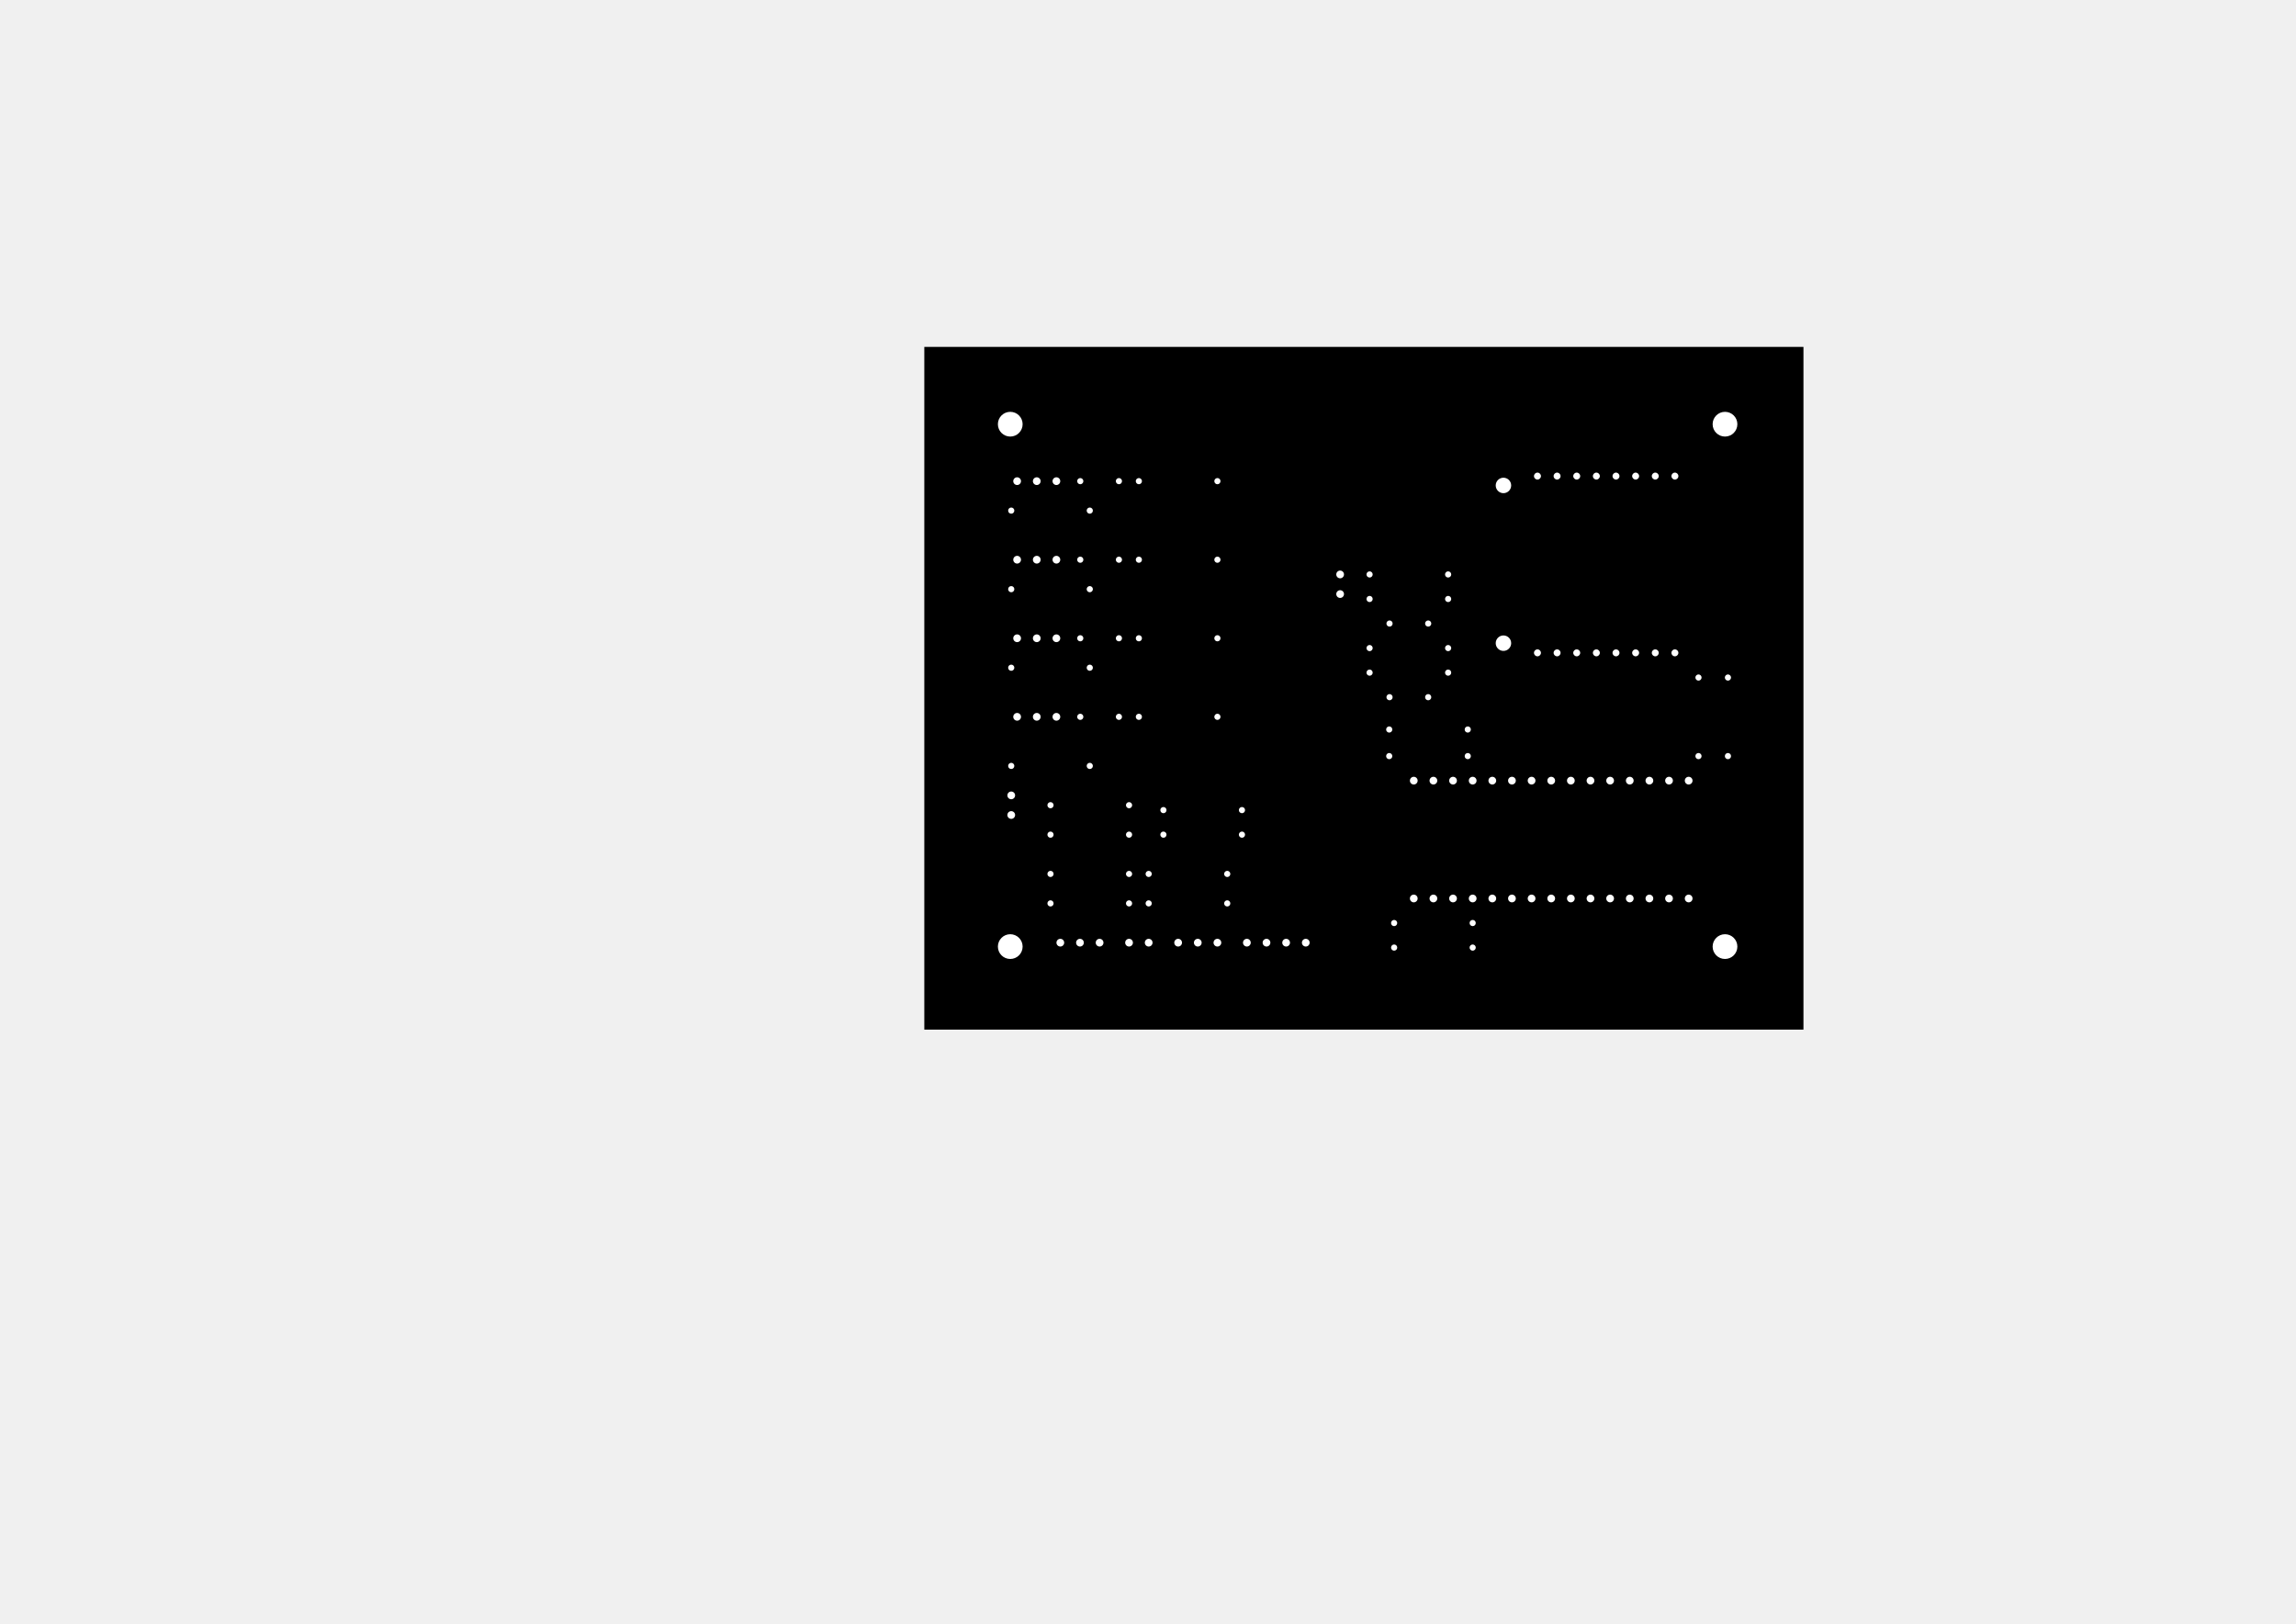
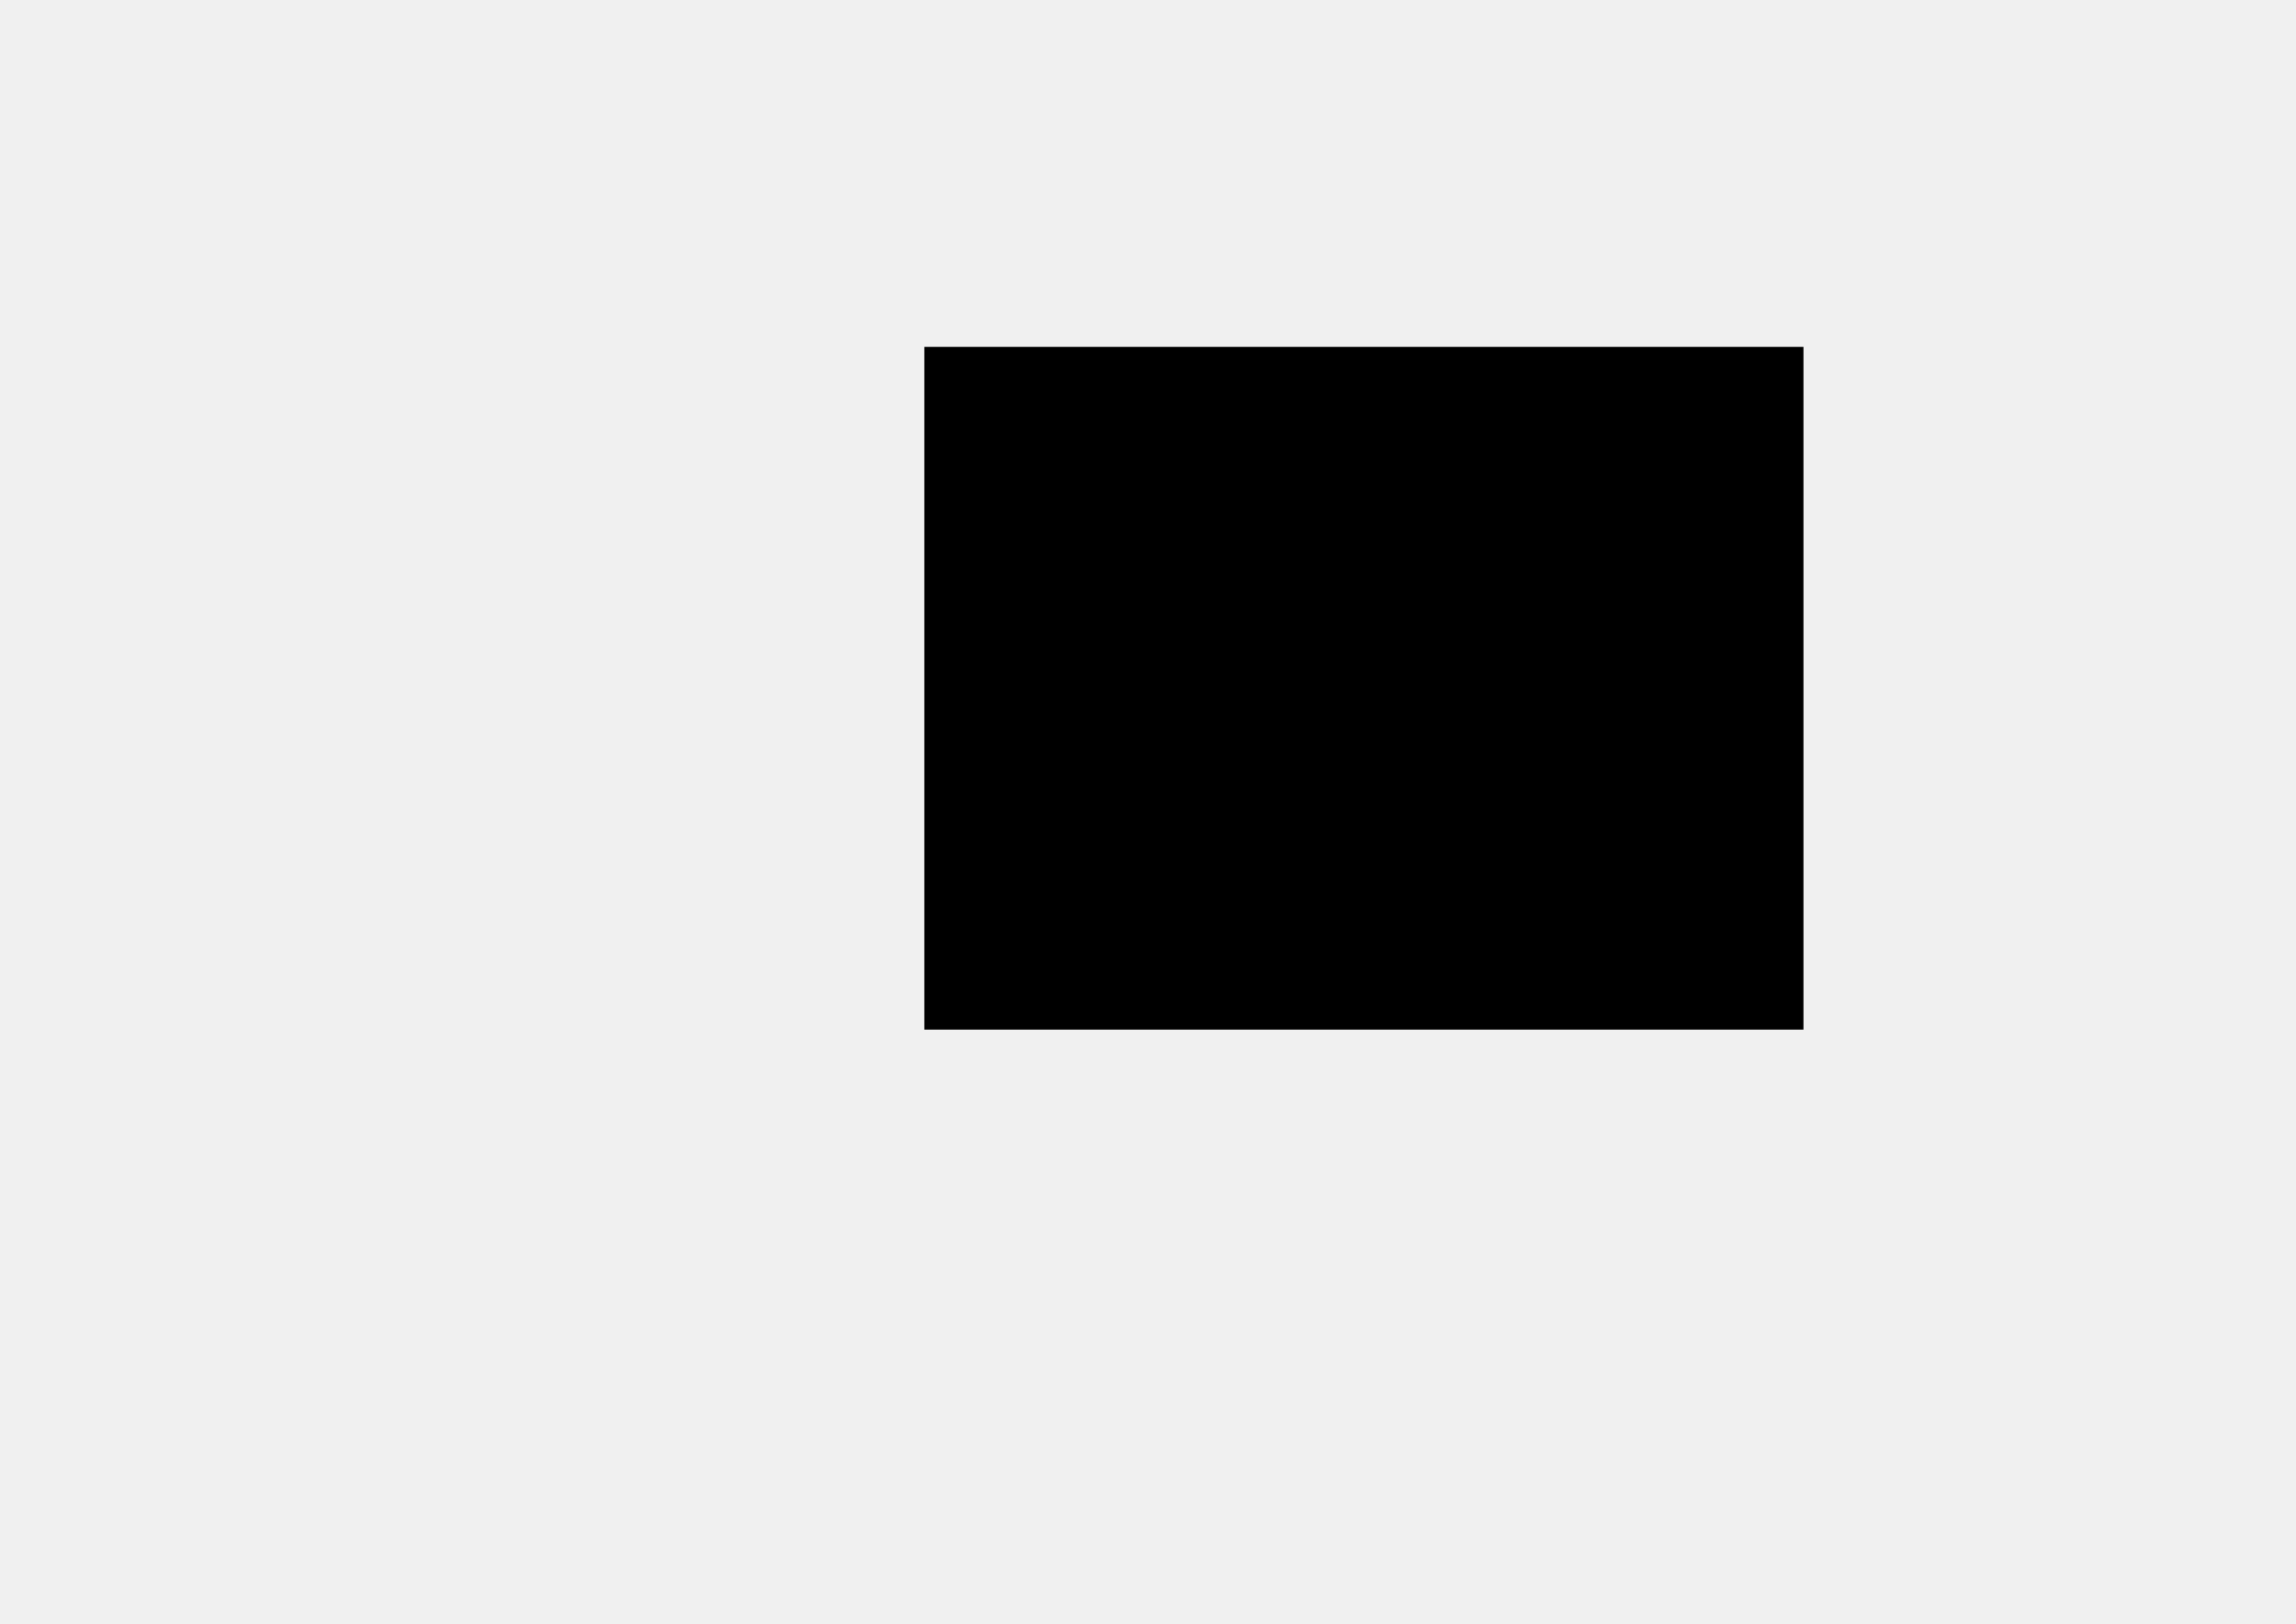
<svg xmlns="http://www.w3.org/2000/svg" version="1.1" width="297.002mm" height="210.007mm" viewBox="0 0 297.002 210.007">
  <g style="fill:#000000; fill-opacity:1;stroke:#000000; stroke-opacity:1; stroke-linecap:round; stroke-linejoin:round;" transform="translate(0 0) scale(1 1)">
</g>
  <g style="fill:#000000; fill-opacity:1; stroke:none;">
    <rect x="119.566" y="44.866" width="113.722" height="88.298" rx="0" />
  </g>
-   <g style="fill:#FFFFFF; fill-opacity:1; stroke:none;">
-     <circle cx="135.89" cy="107.95" r="0.4" />
-     <circle cx="146.05" cy="107.95" r="0.4" />
-     <circle cx="136.652" cy="62.23" r="0.5" />
-     <circle cx="134.112" cy="62.23" r="0.5" />
-     <circle cx="131.572" cy="62.23" r="0.5" />
-     <circle cx="136.652" cy="82.55" r="0.5" />
-     <circle cx="134.112" cy="82.55" r="0.5" />
-     <circle cx="131.572" cy="82.55" r="0.5" />
-     <circle cx="160.655" cy="107.95" r="0.4" />
-     <circle cx="150.495" cy="107.95" r="0.4" />
-     <circle cx="177.165" cy="83.82" r="0.4" />
-     <circle cx="187.325" cy="83.82" r="0.4" />
-     <circle cx="179.745" cy="80.645" r="0.4" />
-     <circle cx="184.745" cy="80.645" r="0.4" />
-     <circle cx="139.74" cy="72.39" r="0.4" />
-     <circle cx="144.74" cy="72.39" r="0.4" />
-     <circle cx="168.91" cy="121.92" r="0.5" />
-     <circle cx="166.37" cy="121.92" r="0.5" />
-     <circle cx="163.83" cy="121.92" r="0.5" />
-     <circle cx="161.29" cy="121.92" r="0.5" />
-     <circle cx="147.32" cy="92.71" r="0.4" />
-     <circle cx="157.48" cy="92.71" r="0.4" />
-     <circle cx="223.139" cy="54.864" r="1.6" />
-     <circle cx="130.683" cy="122.428" r="1.6" />
-     <circle cx="190.5" cy="122.555" r="0.4" />
-     <circle cx="180.34" cy="122.555" r="0.4" />
-     <circle cx="189.865" cy="94.35" r="0.4" />
-     <circle cx="179.705" cy="94.35" r="0.4" />
-     <circle cx="177.165" cy="86.995" r="0.4" />
-     <circle cx="187.325" cy="86.995" r="0.4" />
-     <circle cx="177.165" cy="77.47" r="0.4" />
-     <circle cx="187.325" cy="77.47" r="0.4" />
-     <circle cx="130.81" cy="86.36" r="0.4" />
-     <circle cx="140.97" cy="86.36" r="0.4" />
-     <circle cx="152.4" cy="121.92" r="0.5" />
-     <circle cx="154.94" cy="121.92" r="0.5" />
-     <circle cx="157.48" cy="121.92" r="0.5" />
-     <circle cx="219.71" cy="87.63" r="0.4" />
-     <circle cx="219.71" cy="97.79" r="0.4" />
-     <circle cx="160.655" cy="104.775" r="0.4" />
-     <circle cx="150.495" cy="104.775" r="0.4" />
-     <circle cx="135.89" cy="113.03" r="0.4" />
-     <circle cx="146.05" cy="113.03" r="0.4" />
-     <circle cx="177.165" cy="74.295" r="0.4" />
-     <circle cx="187.325" cy="74.295" r="0.4" />
-     <circle cx="137.16" cy="121.92" r="0.5" />
-     <circle cx="139.7" cy="121.92" r="0.5" />
-     <circle cx="142.24" cy="121.92" r="0.5" />
-     <circle cx="194.48" cy="83.185" r="1" />
-     <circle cx="194.48" cy="62.785" r="1" />
-     <circle cx="198.88" cy="84.435" r="0.45" />
-     <circle cx="201.42" cy="84.435" r="0.45" />
-     <circle cx="203.96" cy="84.435" r="0.45" />
-     <circle cx="206.5" cy="84.435" r="0.45" />
-     <circle cx="209.04" cy="84.435" r="0.45" />
-     <circle cx="211.58" cy="84.435" r="0.45" />
-     <circle cx="214.12" cy="84.435" r="0.45" />
-     <circle cx="216.66" cy="84.435" r="0.45" />
-     <circle cx="216.66" cy="61.575" r="0.45" />
-     <circle cx="214.12" cy="61.575" r="0.45" />
-     <circle cx="211.58" cy="61.575" r="0.45" />
-     <circle cx="209.04" cy="61.575" r="0.45" />
-     <circle cx="206.5" cy="61.575" r="0.45" />
-     <circle cx="203.96" cy="61.575" r="0.45" />
-     <circle cx="201.42" cy="61.575" r="0.45" />
-     <circle cx="198.88" cy="61.575" r="0.45" />
-     <circle cx="146.05" cy="121.92" r="0.5" />
-     <circle cx="148.59" cy="121.92" r="0.5" />
-     <circle cx="135.89" cy="116.84" r="0.4" />
-     <circle cx="146.05" cy="116.84" r="0.4" />
-     <circle cx="130.81" cy="66.04" r="0.4" />
-     <circle cx="140.97" cy="66.04" r="0.4" />
-     <circle cx="147.32" cy="72.39" r="0.4" />
-     <circle cx="157.48" cy="72.39" r="0.4" />
-     <circle cx="139.74" cy="82.55" r="0.4" />
-     <circle cx="144.74" cy="82.55" r="0.4" />
-     <circle cx="136.652" cy="92.71" r="0.5" />
-     <circle cx="134.112" cy="92.71" r="0.5" />
-     <circle cx="131.572" cy="92.71" r="0.5" />
-     <circle cx="139.74" cy="92.71" r="0.4" />
-     <circle cx="144.74" cy="92.71" r="0.4" />
-     <circle cx="173.355" cy="74.295" r="0.5" />
-     <circle cx="173.355" cy="76.835" r="0.5" />
-     <circle cx="147.32" cy="62.23" r="0.4" />
-     <circle cx="157.48" cy="62.23" r="0.4" />
-     <circle cx="136.652" cy="72.39" r="0.5" />
-     <circle cx="134.112" cy="72.39" r="0.5" />
-     <circle cx="131.572" cy="72.39" r="0.5" />
-     <circle cx="130.683" cy="54.864" r="1.6" />
-     <circle cx="130.81" cy="102.87" r="0.5" />
-     <circle cx="130.81" cy="105.41" r="0.5" />
-     <circle cx="147.32" cy="82.55" r="0.4" />
-     <circle cx="157.48" cy="82.55" r="0.4" />
-     <circle cx="146.05" cy="104.14" r="0.4" />
-     <circle cx="135.89" cy="104.14" r="0.4" />
-     <circle cx="180.34" cy="119.38" r="0.4" />
-     <circle cx="190.5" cy="119.38" r="0.4" />
-     <circle cx="223.52" cy="87.63" r="0.4" />
-     <circle cx="223.52" cy="97.79" r="0.4" />
-     <circle cx="189.865" cy="97.79" r="0.4" />
-     <circle cx="179.705" cy="97.79" r="0.4" />
-     <circle cx="158.75" cy="113.03" r="0.4" />
-     <circle cx="148.59" cy="113.03" r="0.4" />
-     <circle cx="130.81" cy="99.06" r="0.4" />
-     <circle cx="140.97" cy="99.06" r="0.4" />
-     <circle cx="179.745" cy="90.17" r="0.4" />
-     <circle cx="184.745" cy="90.17" r="0.4" />
-     <circle cx="182.88" cy="116.205" r="0.5" />
-     <circle cx="185.42" cy="116.205" r="0.5" />
-     <circle cx="187.96" cy="116.205" r="0.5" />
-     <circle cx="190.5" cy="116.205" r="0.5" />
-     <circle cx="193.04" cy="116.205" r="0.5" />
-     <circle cx="195.58" cy="116.205" r="0.5" />
-     <circle cx="198.12" cy="116.205" r="0.5" />
-     <circle cx="200.66" cy="116.205" r="0.5" />
-     <circle cx="203.2" cy="116.205" r="0.5" />
-     <circle cx="205.74" cy="116.205" r="0.5" />
-     <circle cx="208.28" cy="116.205" r="0.5" />
-     <circle cx="210.82" cy="116.205" r="0.5" />
-     <circle cx="213.36" cy="116.205" r="0.5" />
-     <circle cx="215.9" cy="116.205" r="0.5" />
-     <circle cx="218.44" cy="116.205" r="0.5" />
-     <circle cx="218.44" cy="100.965" r="0.5" />
-     <circle cx="215.9" cy="100.965" r="0.5" />
-     <circle cx="213.36" cy="100.965" r="0.5" />
-     <circle cx="210.82" cy="100.965" r="0.5" />
-     <circle cx="208.28" cy="100.965" r="0.5" />
-     <circle cx="205.74" cy="100.965" r="0.5" />
-     <circle cx="203.2" cy="100.965" r="0.5" />
-     <circle cx="200.66" cy="100.965" r="0.5" />
-     <circle cx="198.12" cy="100.965" r="0.5" />
-     <circle cx="195.58" cy="100.965" r="0.5" />
-     <circle cx="193.04" cy="100.965" r="0.5" />
-     <circle cx="190.5" cy="100.965" r="0.5" />
-     <circle cx="187.96" cy="100.965" r="0.5" />
-     <circle cx="185.42" cy="100.965" r="0.5" />
-     <circle cx="182.88" cy="100.965" r="0.5" />
-     <circle cx="139.74" cy="62.23" r="0.4" />
-     <circle cx="144.74" cy="62.23" r="0.4" />
-     <circle cx="130.81" cy="76.2" r="0.4" />
-     <circle cx="140.97" cy="76.2" r="0.4" />
-     <circle cx="223.139" cy="122.428" r="1.6" />
-     <circle cx="158.75" cy="116.84" r="0.4" />
-     <circle cx="148.59" cy="116.84" r="0.4" />
-   </g>
</svg>
